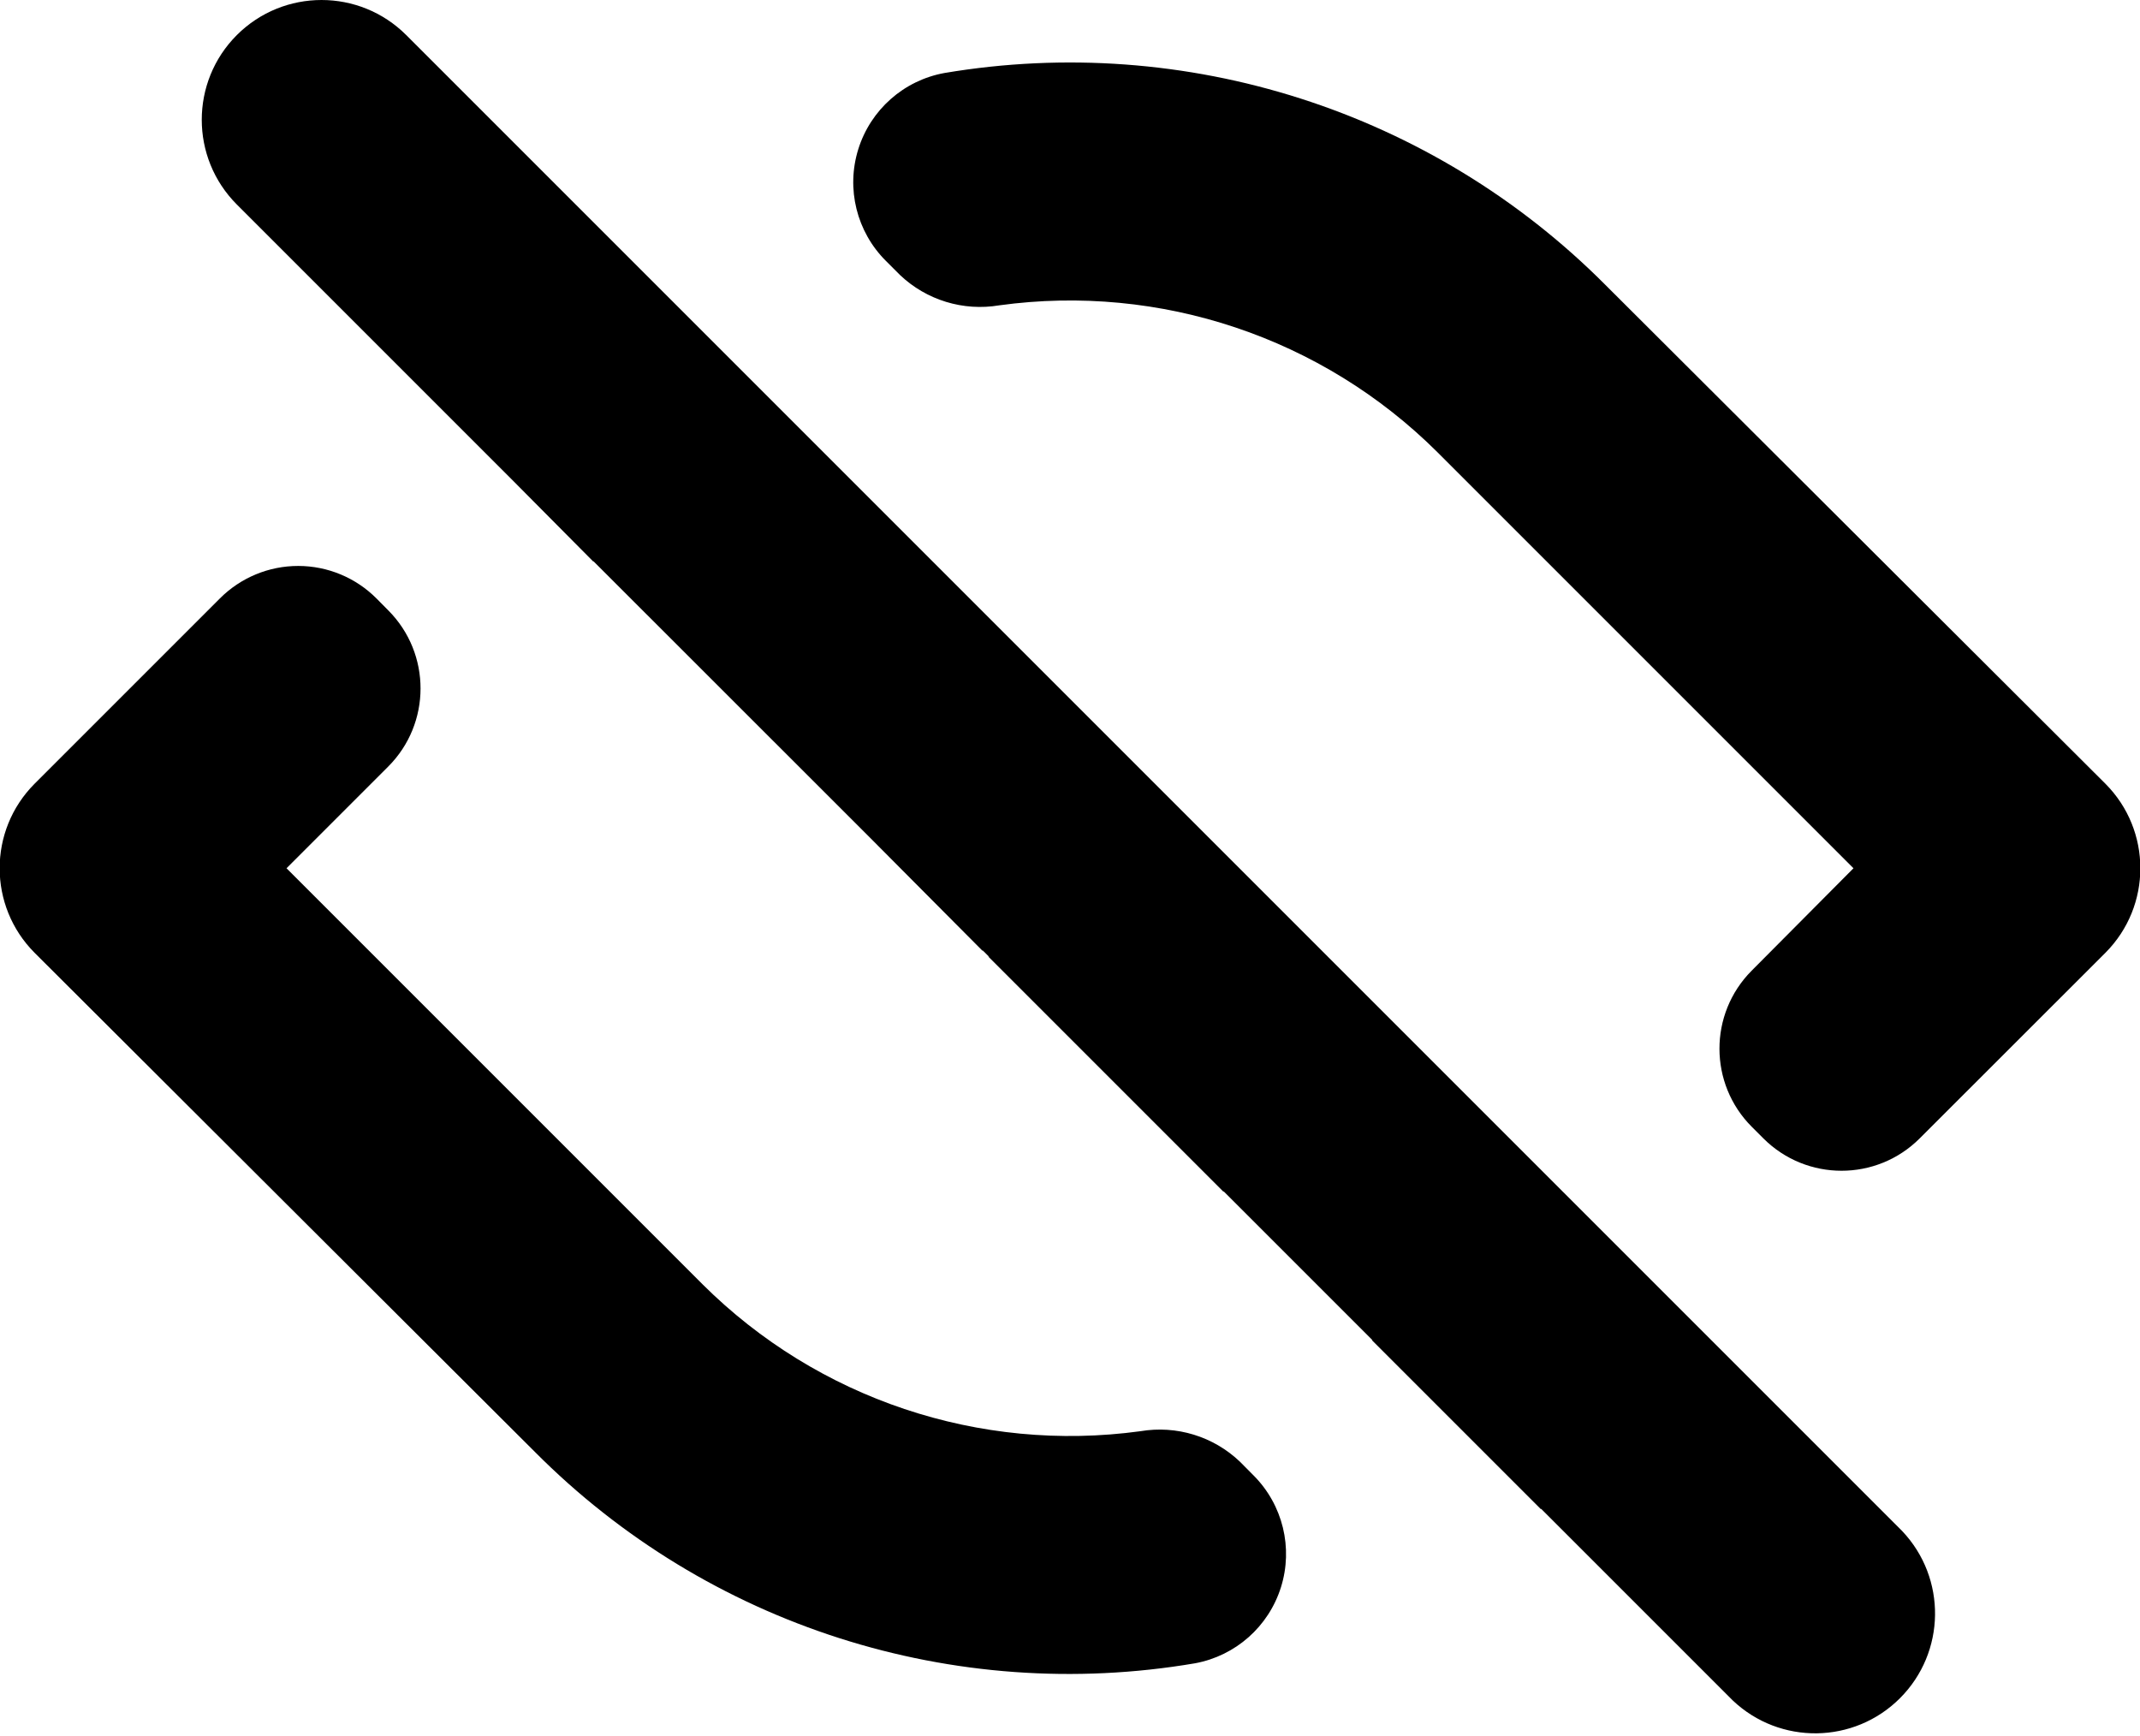
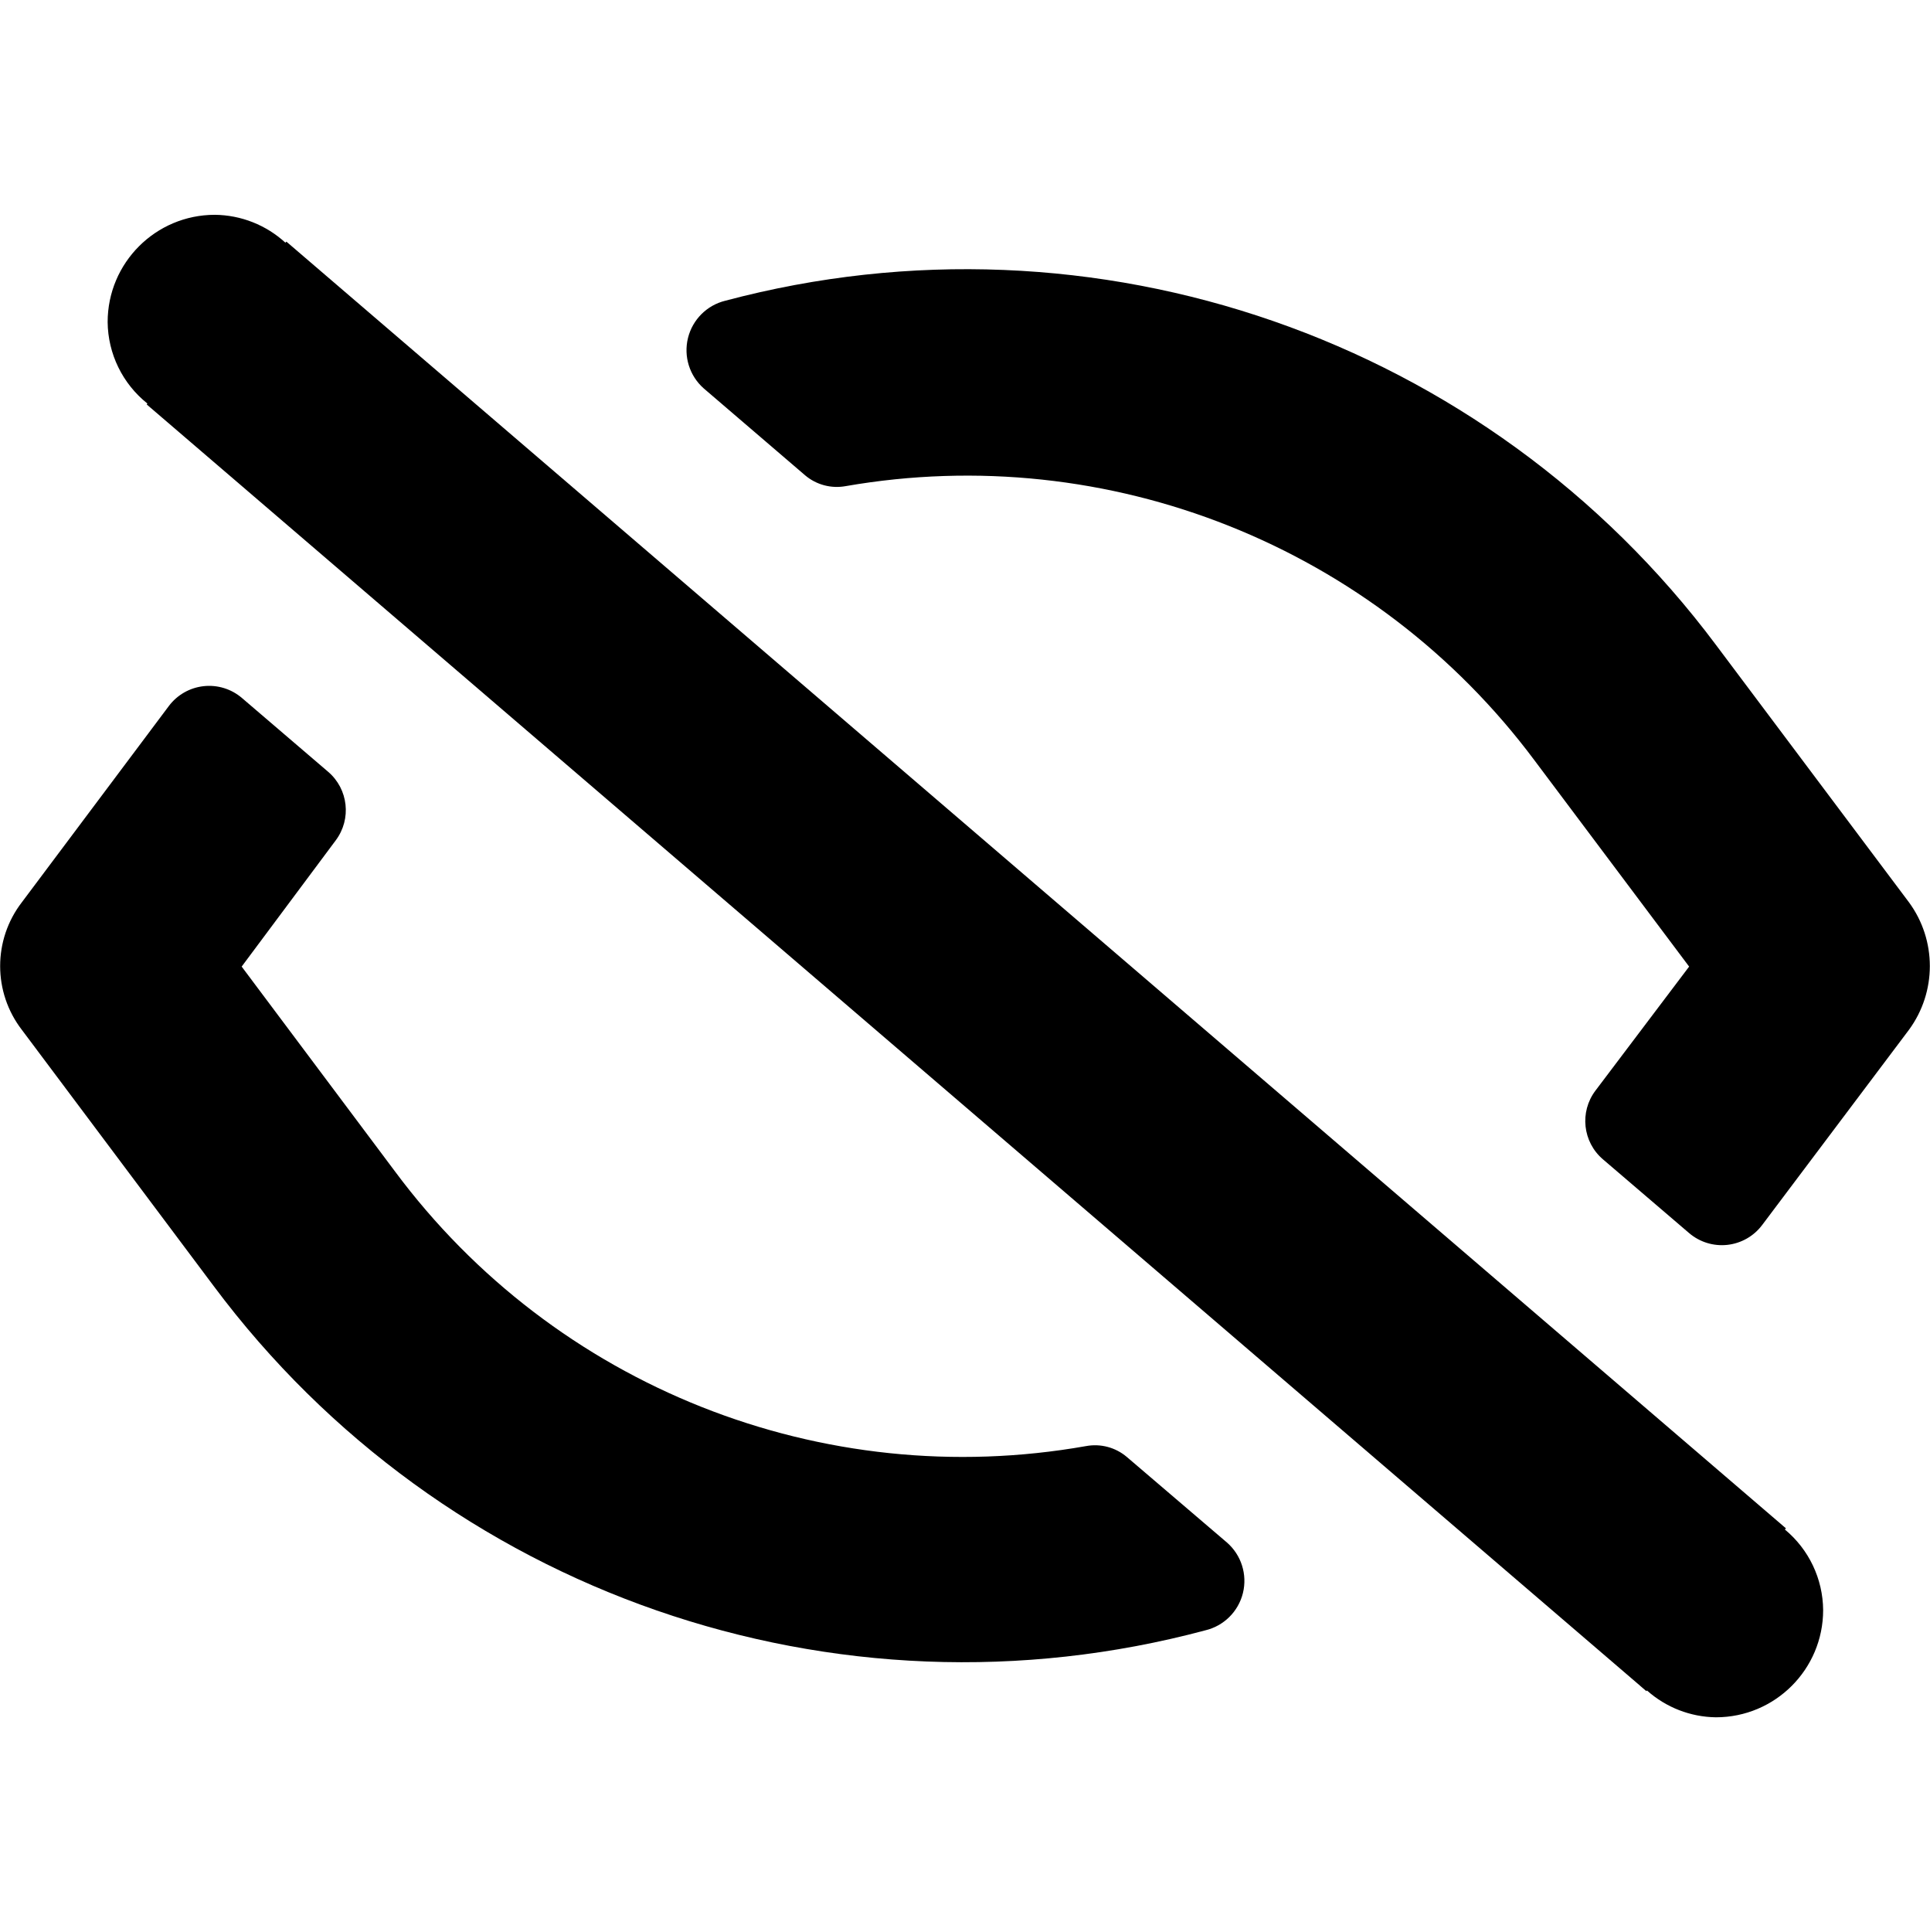
- <svg xmlns="http://www.w3.org/2000/svg" width="18" height="14.598" viewBox="0 0 18 14.598">
+ <svg xmlns="http://www.w3.org/2000/svg" width="18" height="18.015" viewBox="0 0 18 18.015">
  <g>
-     <path d="M10.43,12.295a.977.977,0,0,0-.838-.257,4.379,4.379,0,0,1-3.682-1.235l-3.5-3.5.855-.855A.93.93,0,0,0,3.267,5.135l-.099-.1a.93.93,0,0,0-1.318-.002L.29,6.593A1.007,1.007,0,0,0,.291,8.014L4.5,12.213a6.332,6.332,0,0,0,5.552,1.777.935.935,0,0,0,.494-1.578Z" />
-     <path d="M17.709,6.592,13.5,2.393A6.356,6.356,0,0,0,7.944.614a.934.934,0,0,0-.492,1.581L7.57,2.313a.977.977,0,0,0,.836.255,4.379,4.379,0,0,1,3.684,1.235l3.5,3.5-.857.862a.93.93,0,0,0,.002,1.313l.097.097a.93.93,0,0,0,1.315,0L17.71,8.013A1.007,1.007,0,0,0,17.709,6.592Z" />
-     <path d="M3.417.295a1.008,1.008,0,0,0-1.425,0V.295a1.008,1.008,0,0,0,0,1.425L4.302,4.03,4.99,4.723l.002-.002L7.309,7.037l.961.966-.008-.013L8.323,8.051,8.31,8.043l1.98,1.98L10.293,10.021l1.25,1.25-.003.002,1.42,1.42.003-.002,1.612,1.612A1.008,1.008,0,0,0,16,12.878Z" />
+     <path d="M16.647,14.262l.01-.011L2.671,2.253l-.009.01a.988.988,0,0,0-.658-.26,1,1,0,0,0-1,1,.983.983,0,0,0,.371.76l-.007.008L15.296,15.718l.003.003.056.048.006-.006a.985.985,0,0,0,.643.25,1,1,0,0,0,1-1A.985.985,0,0,0,16.647,14.262Z" />
+     <path d="M10.509,13.585a.458.458,0,0,0-.379-.101,6.597,6.597,0,0,1-6.446-2.561l-1.43-1.91.878-1.178a.47.47,0,0,0-.071-.638l-.805-.689a.47.47,0,0,0-.681.075L.204,8.413a.975.975,0,0,0,0,1.19l1.79,2.39a8.723,8.723,0,0,0,9.248,3.209.474.474,0,0,0,.201-.819Z" />
+     <path d="M17.804,8.413l-1.8-2.4A8.734,8.734,0,0,0,6.765,2.804a.475.475,0,0,0-.201.818l.945.81a.458.458,0,0,0,.378.101A6.603,6.603,0,0,1,14.314,7.093l1.44,1.92-.874,1.157a.47.47,0,0,0,.07.64l.804.688a.47.47,0,0,0,.681-.075l1.369-1.82A1.005,1.005,0,0,0,17.804,8.413Z" />
  </g>
</svg>
